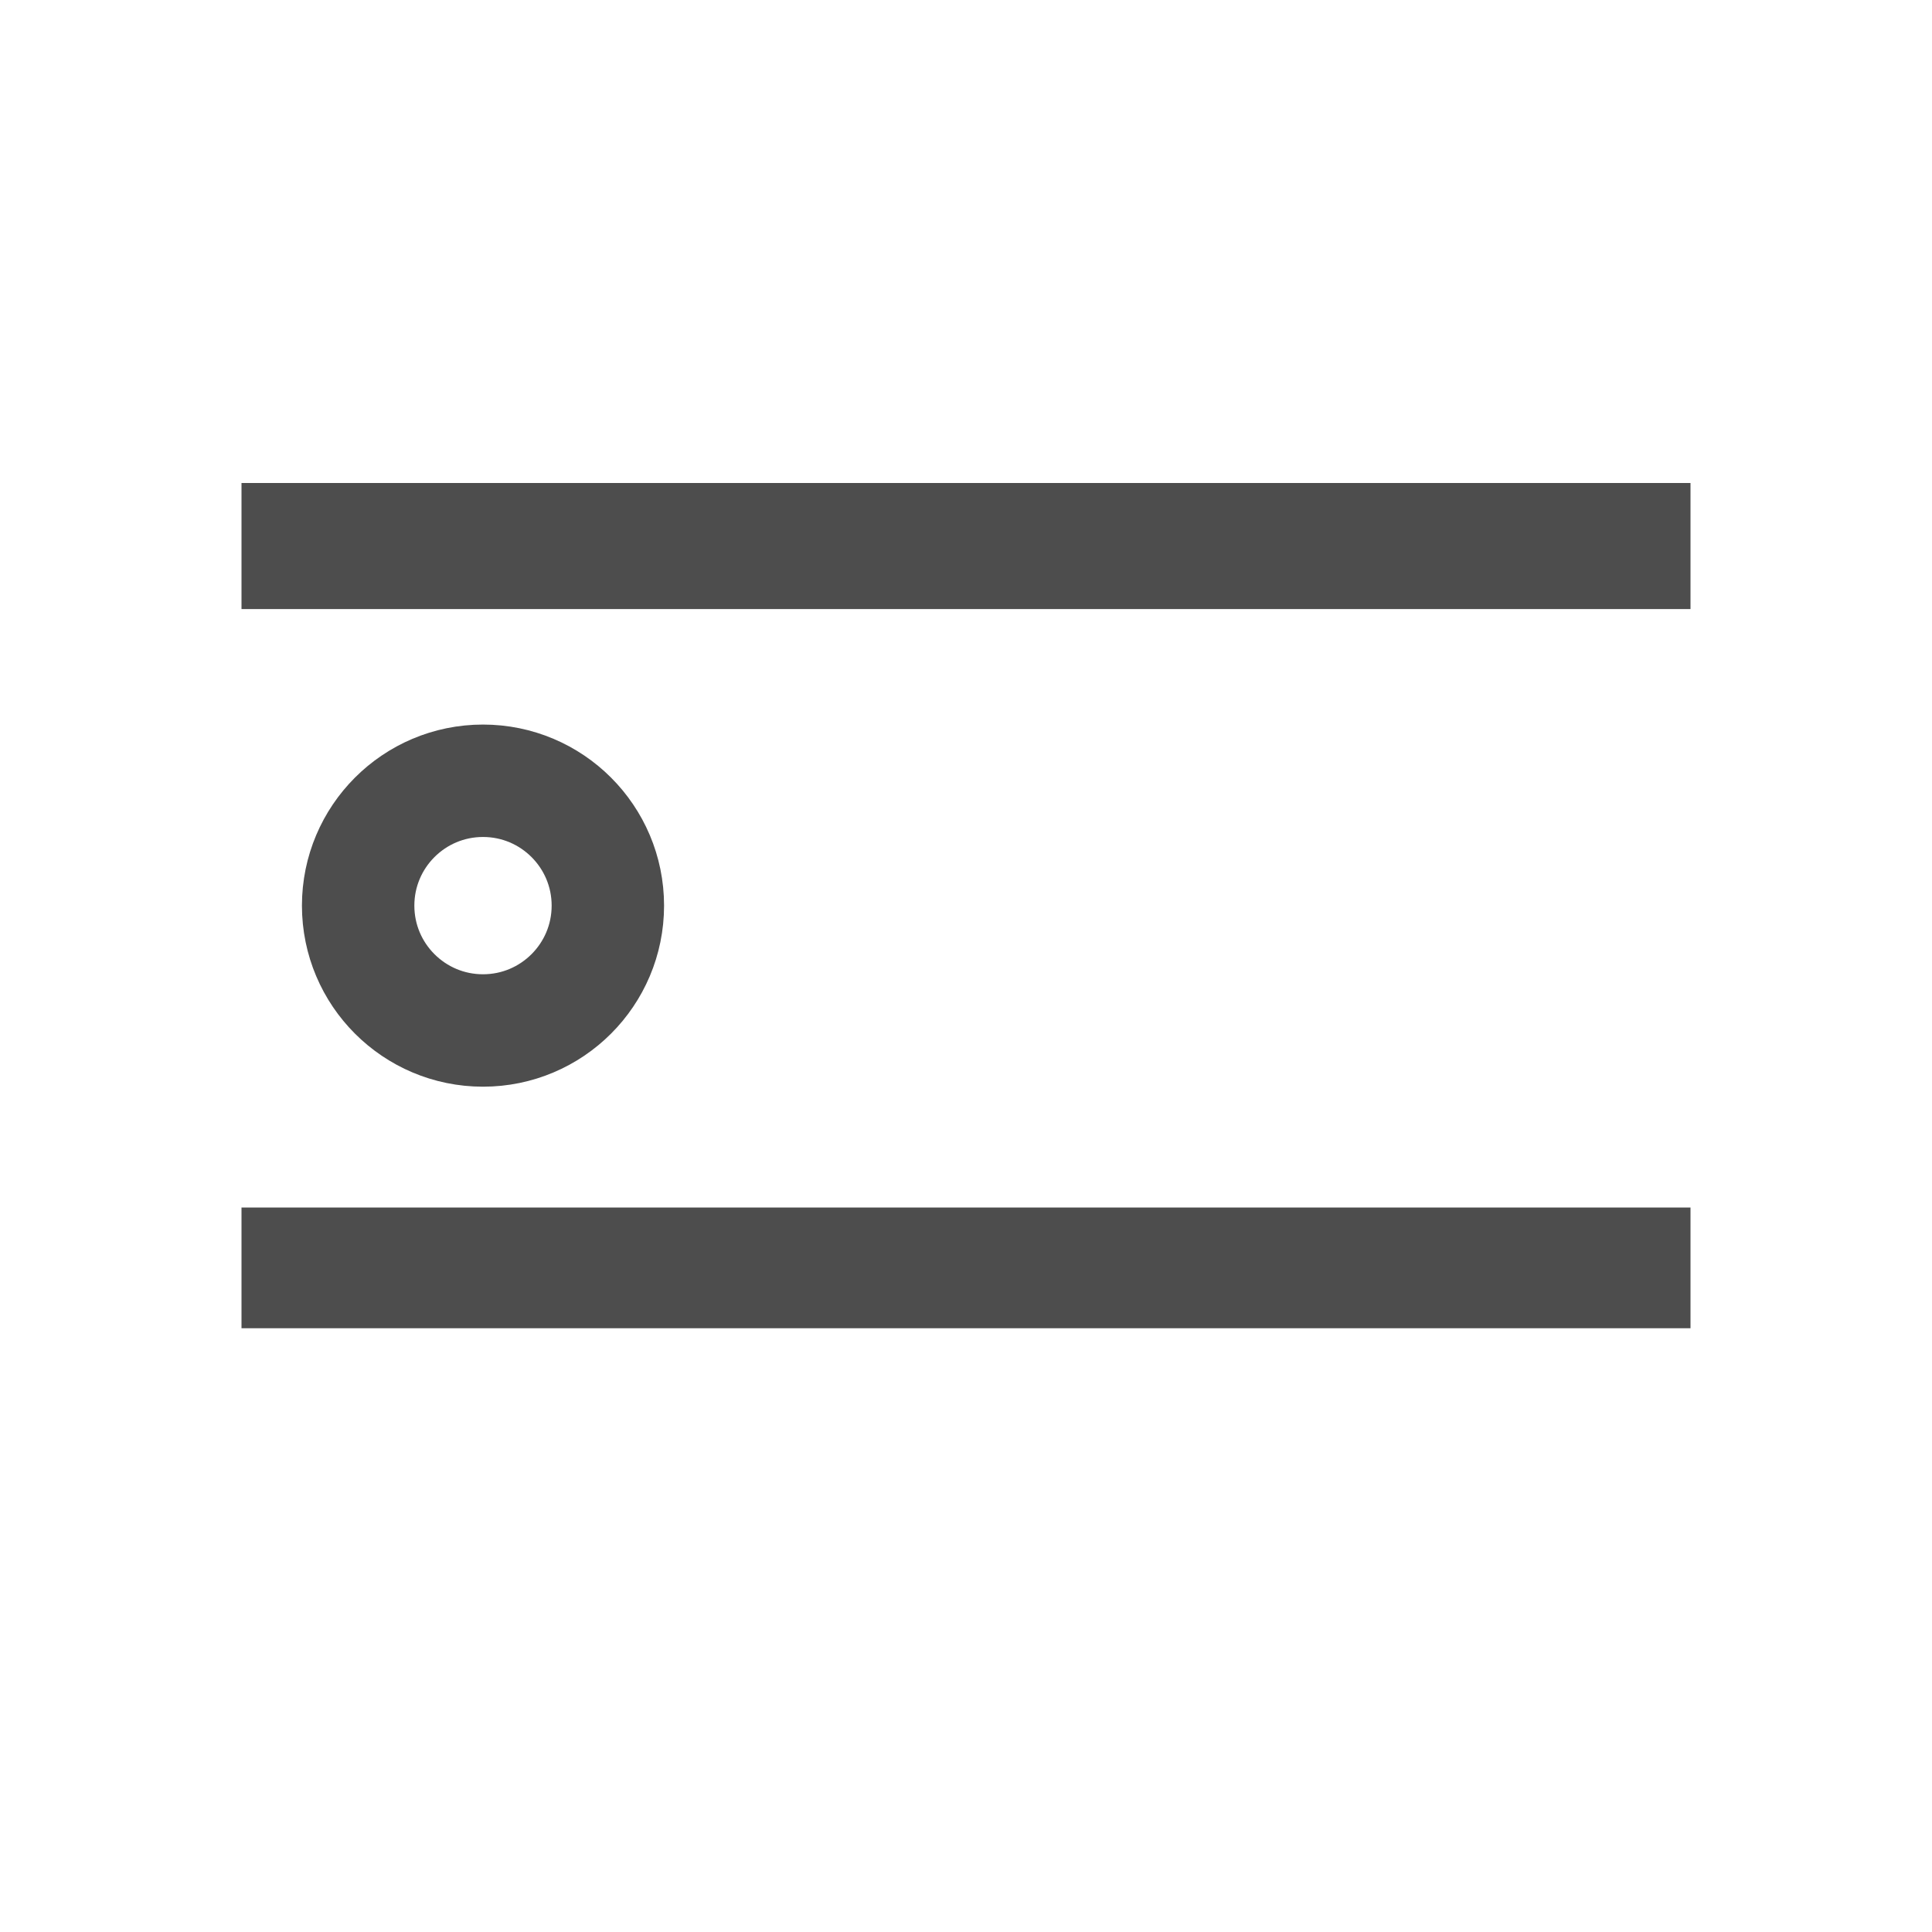
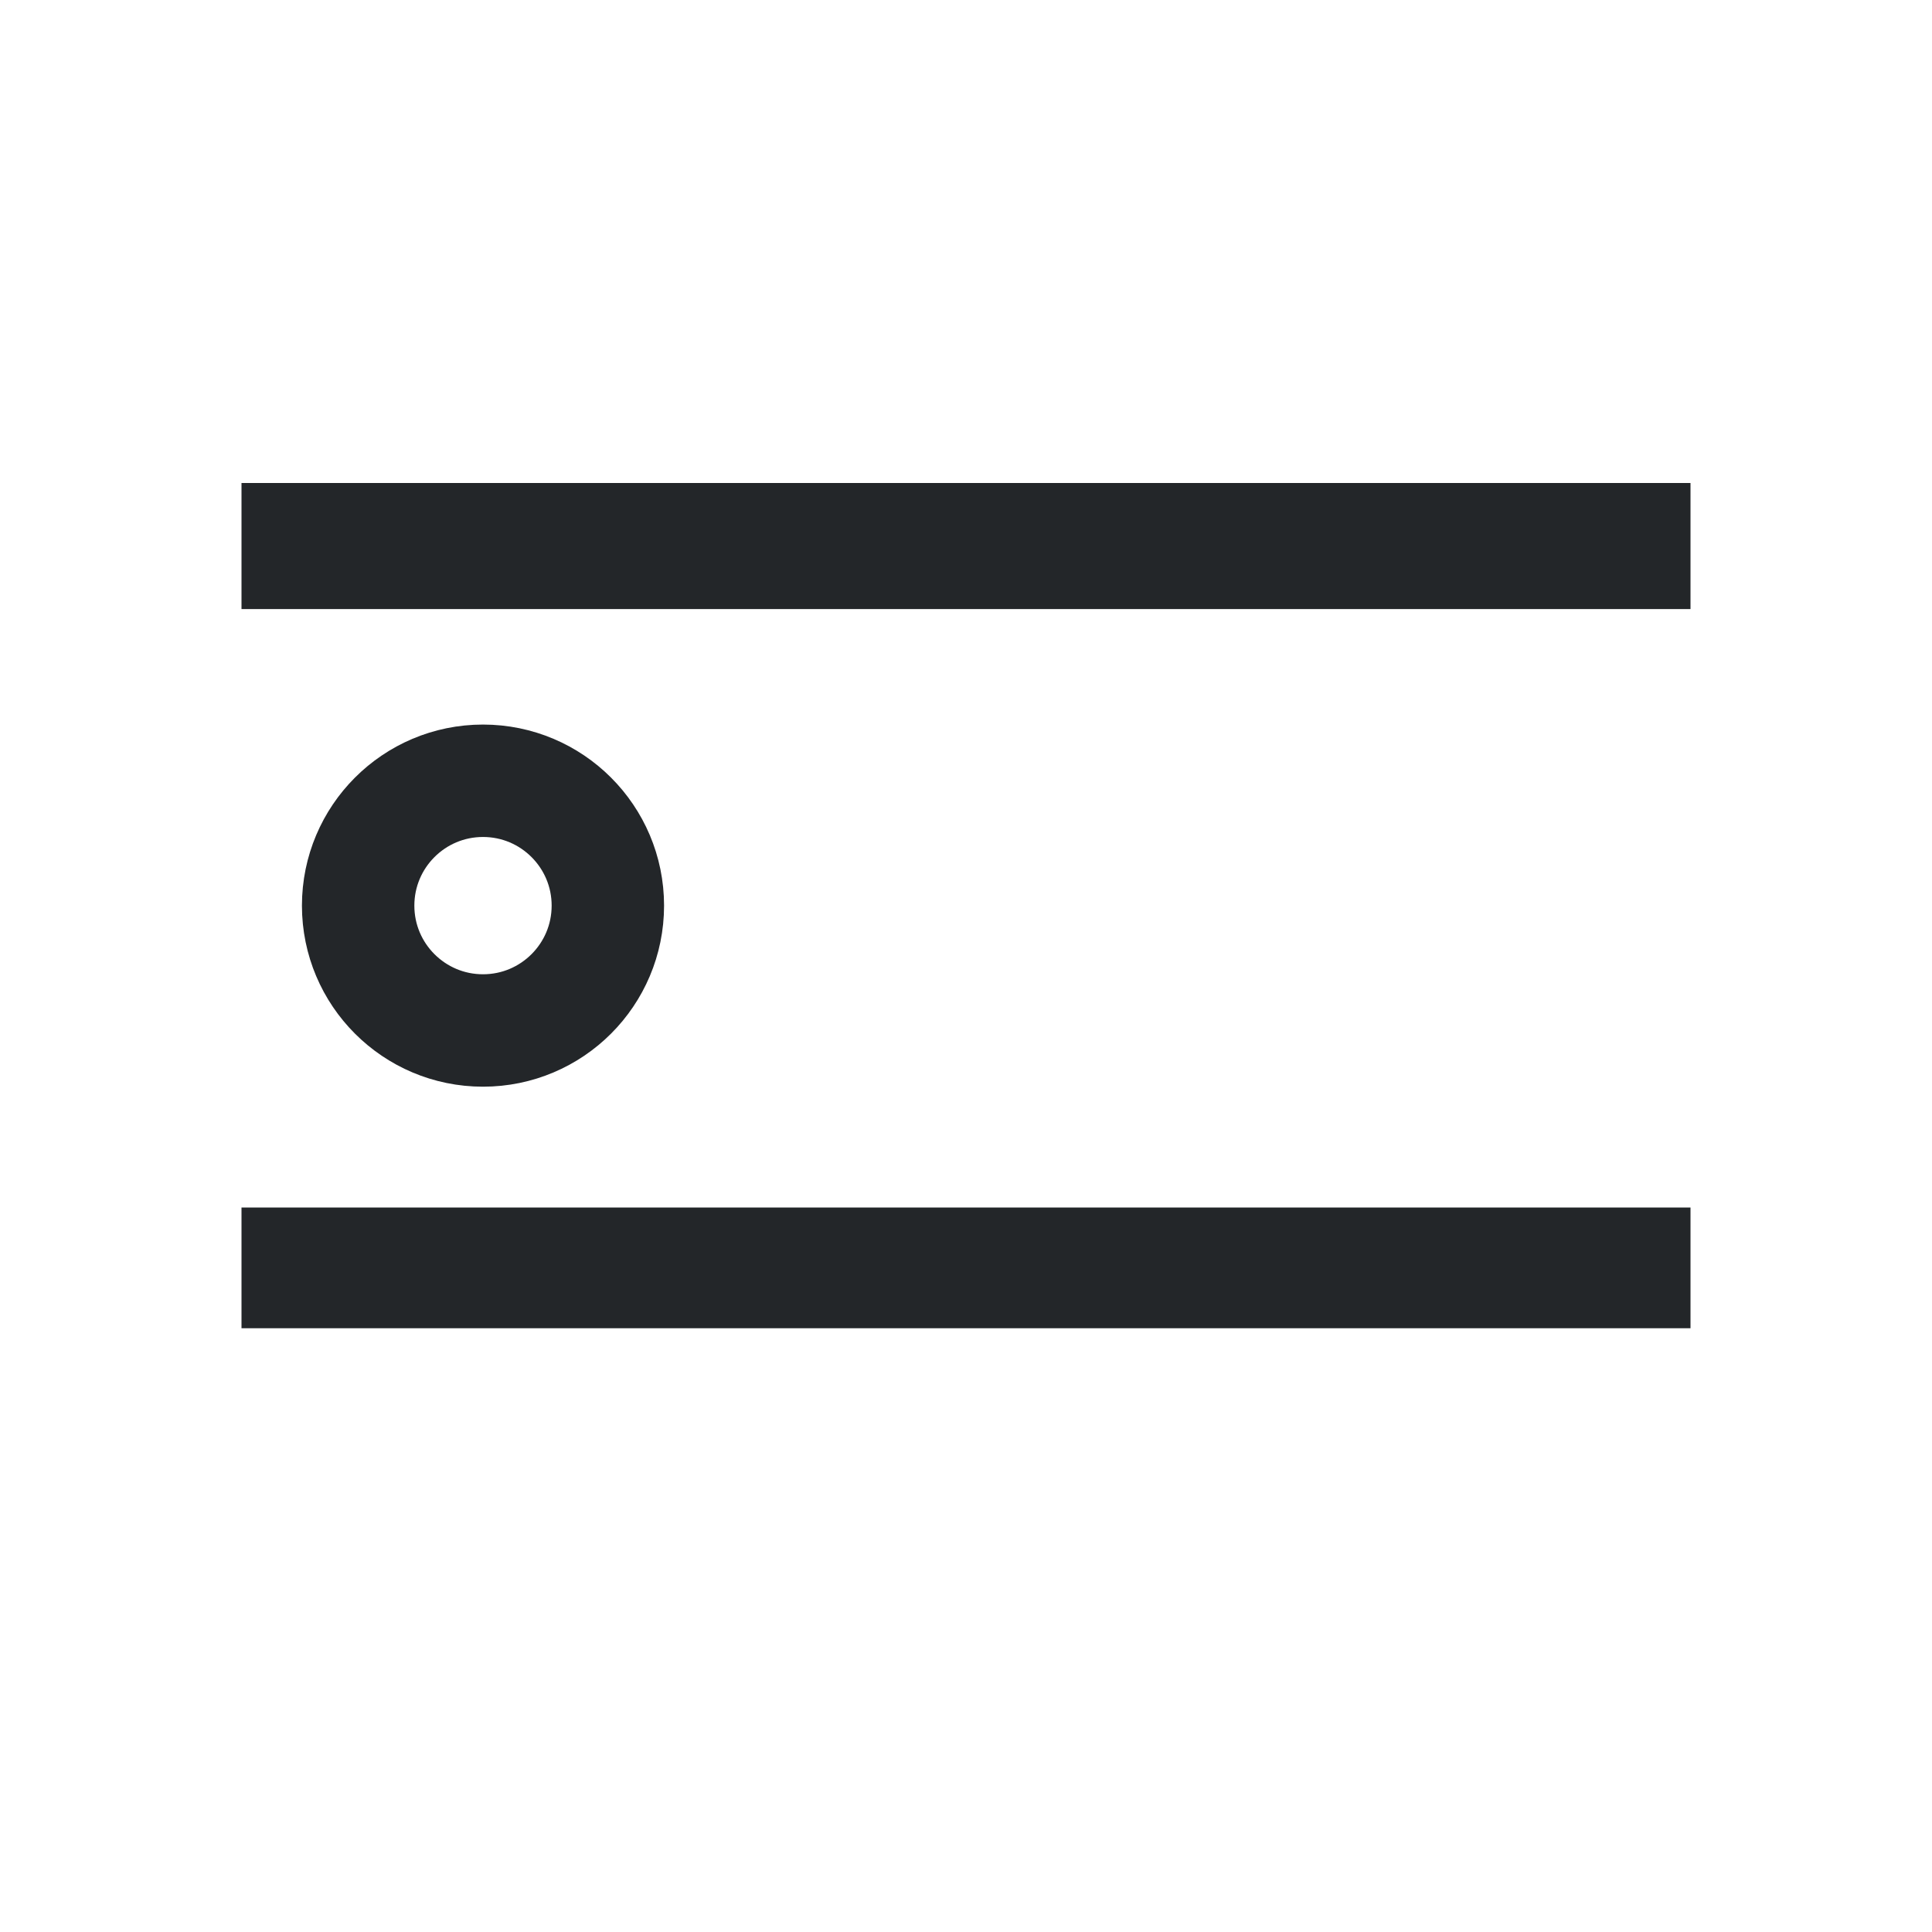
<svg xmlns="http://www.w3.org/2000/svg" viewBox="0 0 16 16" version="1.1" id="svg6">
  <defs id="defs3051">
    <style type="text/css" id="current-color-scheme">
      .ColorScheme-Text {
-         color:#4d4d4d;
+         color:#232629;
      }
      </style>
  </defs>
-   <path style="fill:none;stroke:#4d4d4d;stroke-width:1.044;stroke-linecap:butt;stroke-linejoin:bevel;stroke-miterlimit:4;stroke-dasharray:none;stroke-opacity:1" d="m 2,4.522 12,2e-7" id="path817-3-5" />
-   <circle style="opacity:1;fill:none;fill-opacity:1;fill-rule:nonzero;stroke:#4d4d4d;stroke-width:0.931;stroke-linecap:square;stroke-linejoin:bevel;stroke-miterlimit:4;stroke-dasharray:none;stroke-dashoffset:0;stroke-opacity:1;paint-order:markers stroke fill" id="path3536" cx="4" cy="7.5" r="1.034" />
-   <path style="fill:none;stroke:#4d4d4d;stroke-width:1;stroke-linecap:butt;stroke-linejoin:bevel;stroke-miterlimit:4;stroke-dasharray:none;stroke-opacity:1" d="M 2,10.5 H 14" id="path817-3-5-27" />
+   <path style="fill:none;stroke:#232629;stroke-width:1.044;stroke-linecap:butt;stroke-linejoin:bevel;stroke-miterlimit:4;stroke-dasharray:none;stroke-opacity:1" d="m 2,4.522 12,2e-7" id="path817-3-5" />
+   <circle style="opacity:1;fill:none;fill-opacity:1;fill-rule:nonzero;stroke:#232629;stroke-width:0.931;stroke-linecap:square;stroke-linejoin:bevel;stroke-miterlimit:4;stroke-dasharray:none;stroke-dashoffset:0;stroke-opacity:1;paint-order:markers stroke fill" id="path3536" cx="4" cy="7.5" r="1.034" />
+   <path style="fill:none;stroke:#232629;stroke-width:1;stroke-linecap:butt;stroke-linejoin:bevel;stroke-miterlimit:4;stroke-dasharray:none;stroke-opacity:1" d="M 2,10.5 H 14" id="path817-3-5-27" />
</svg>
